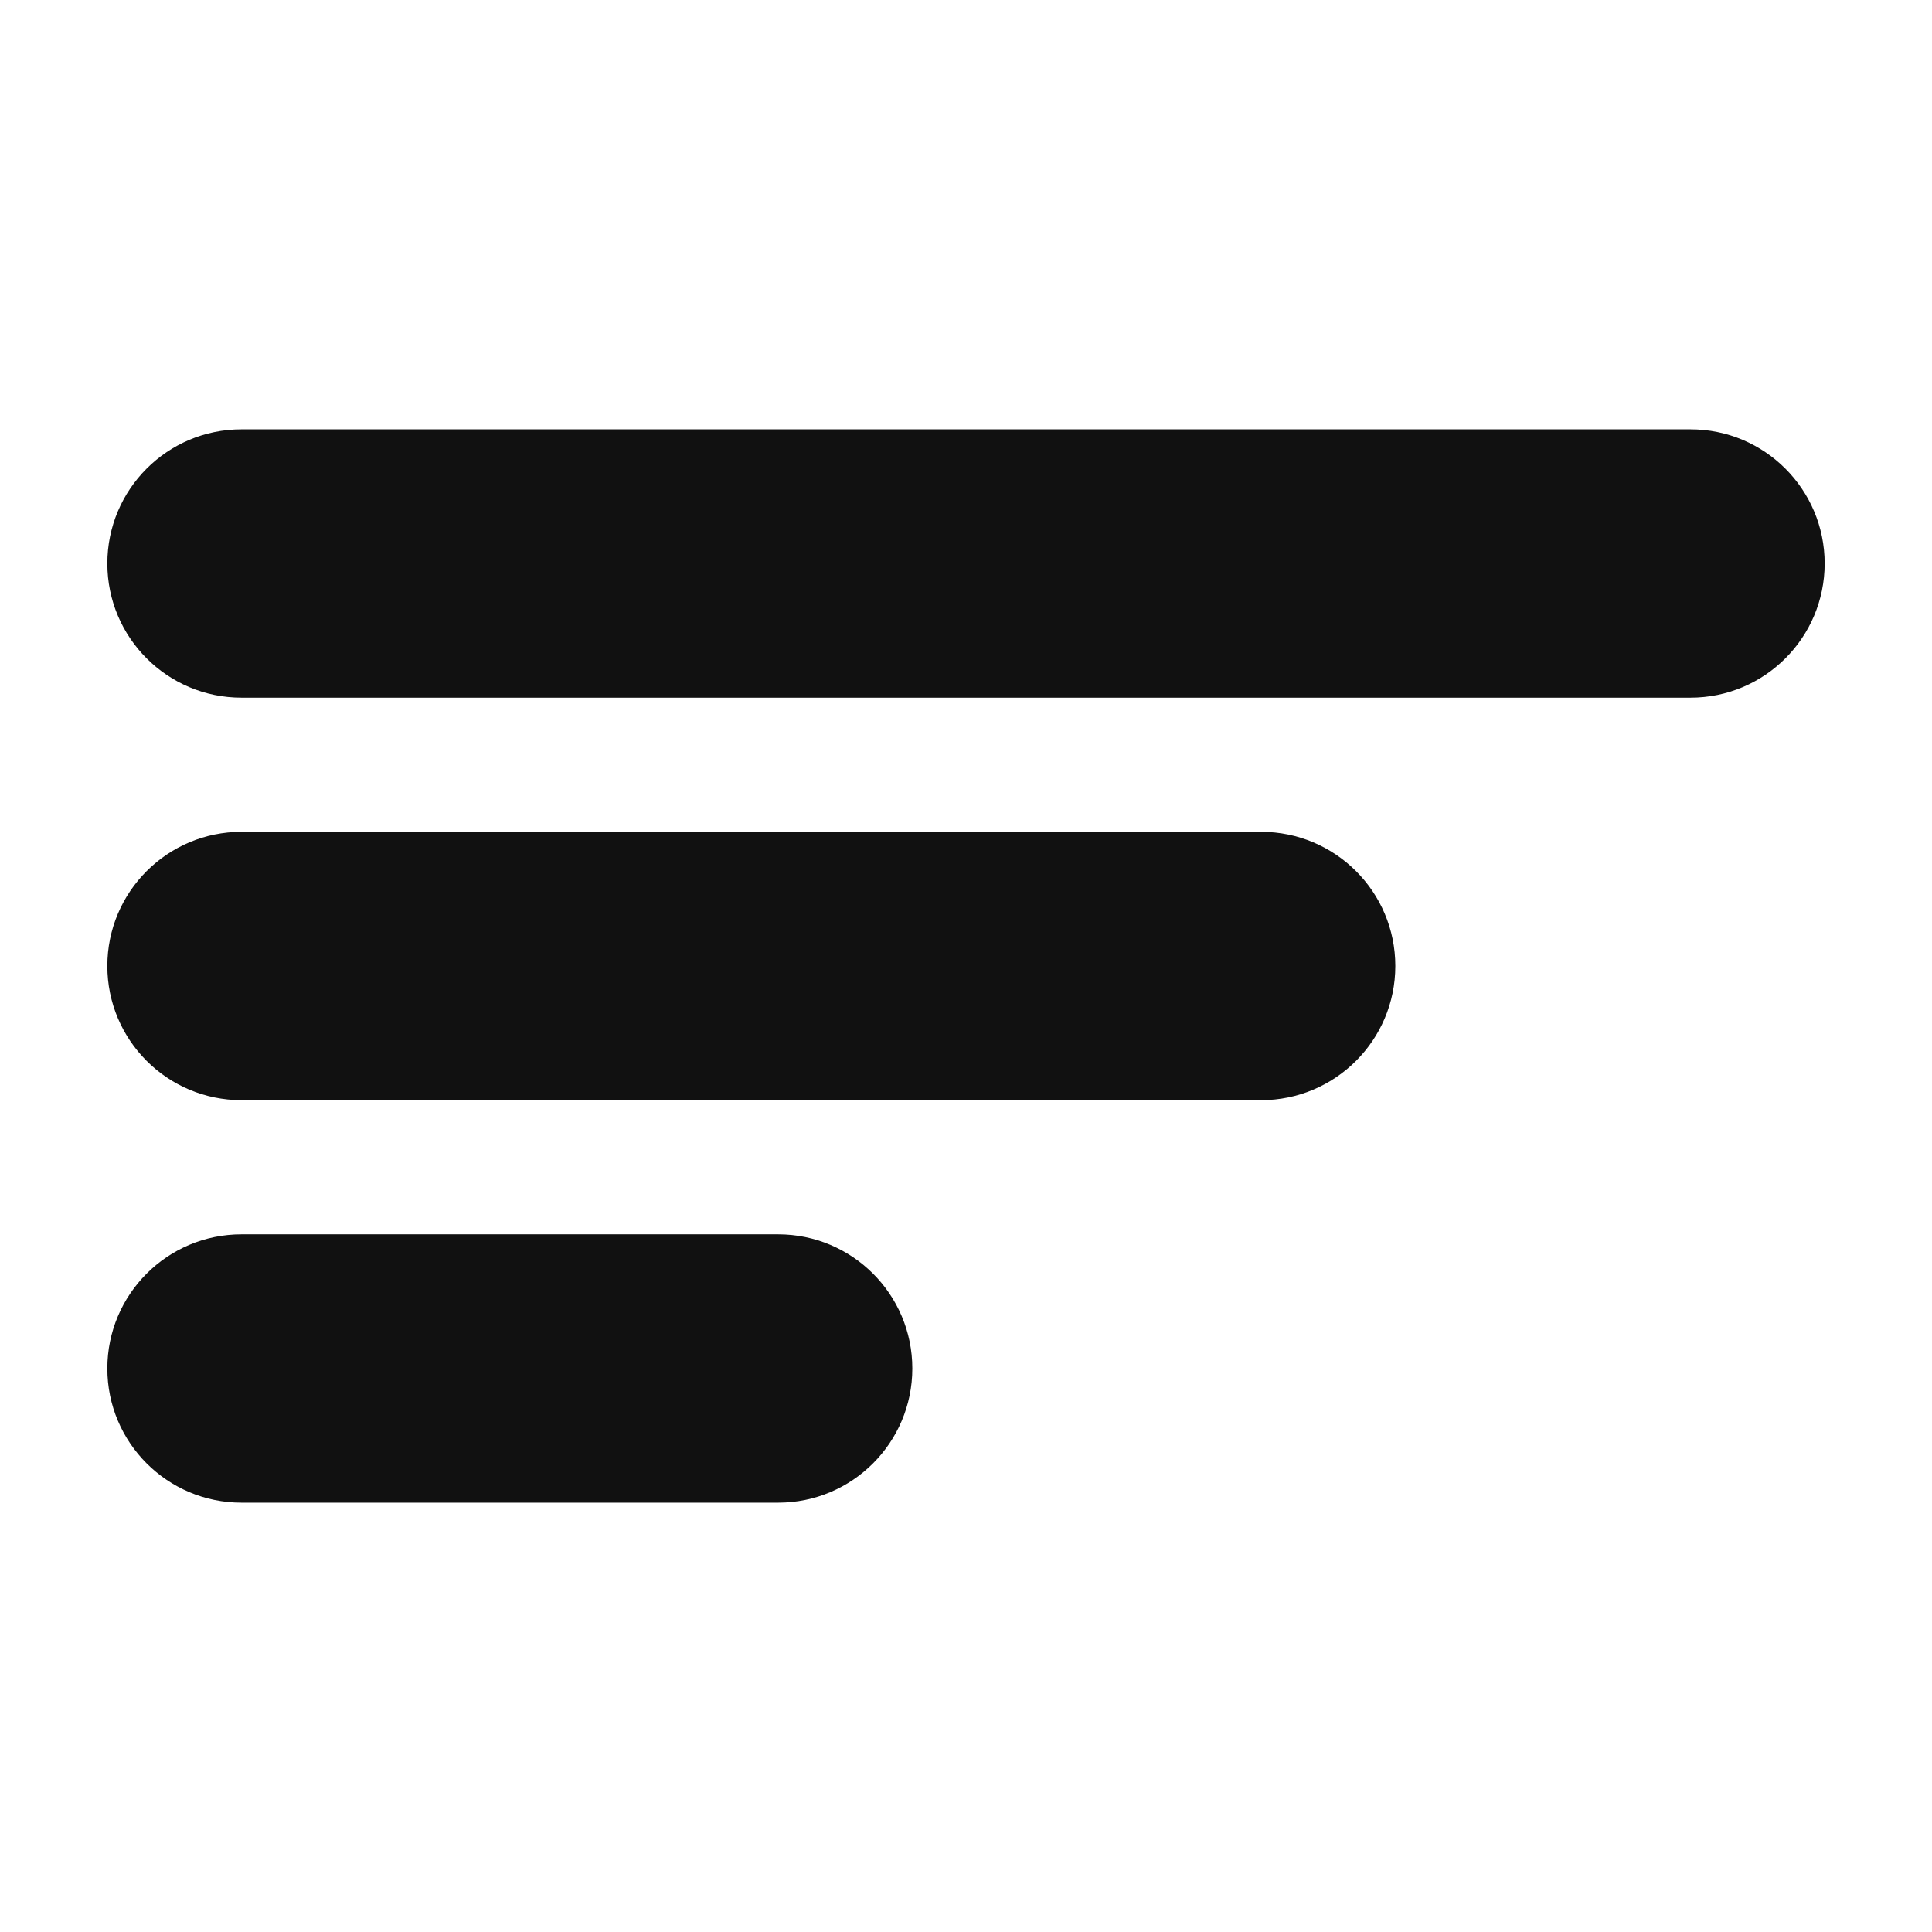
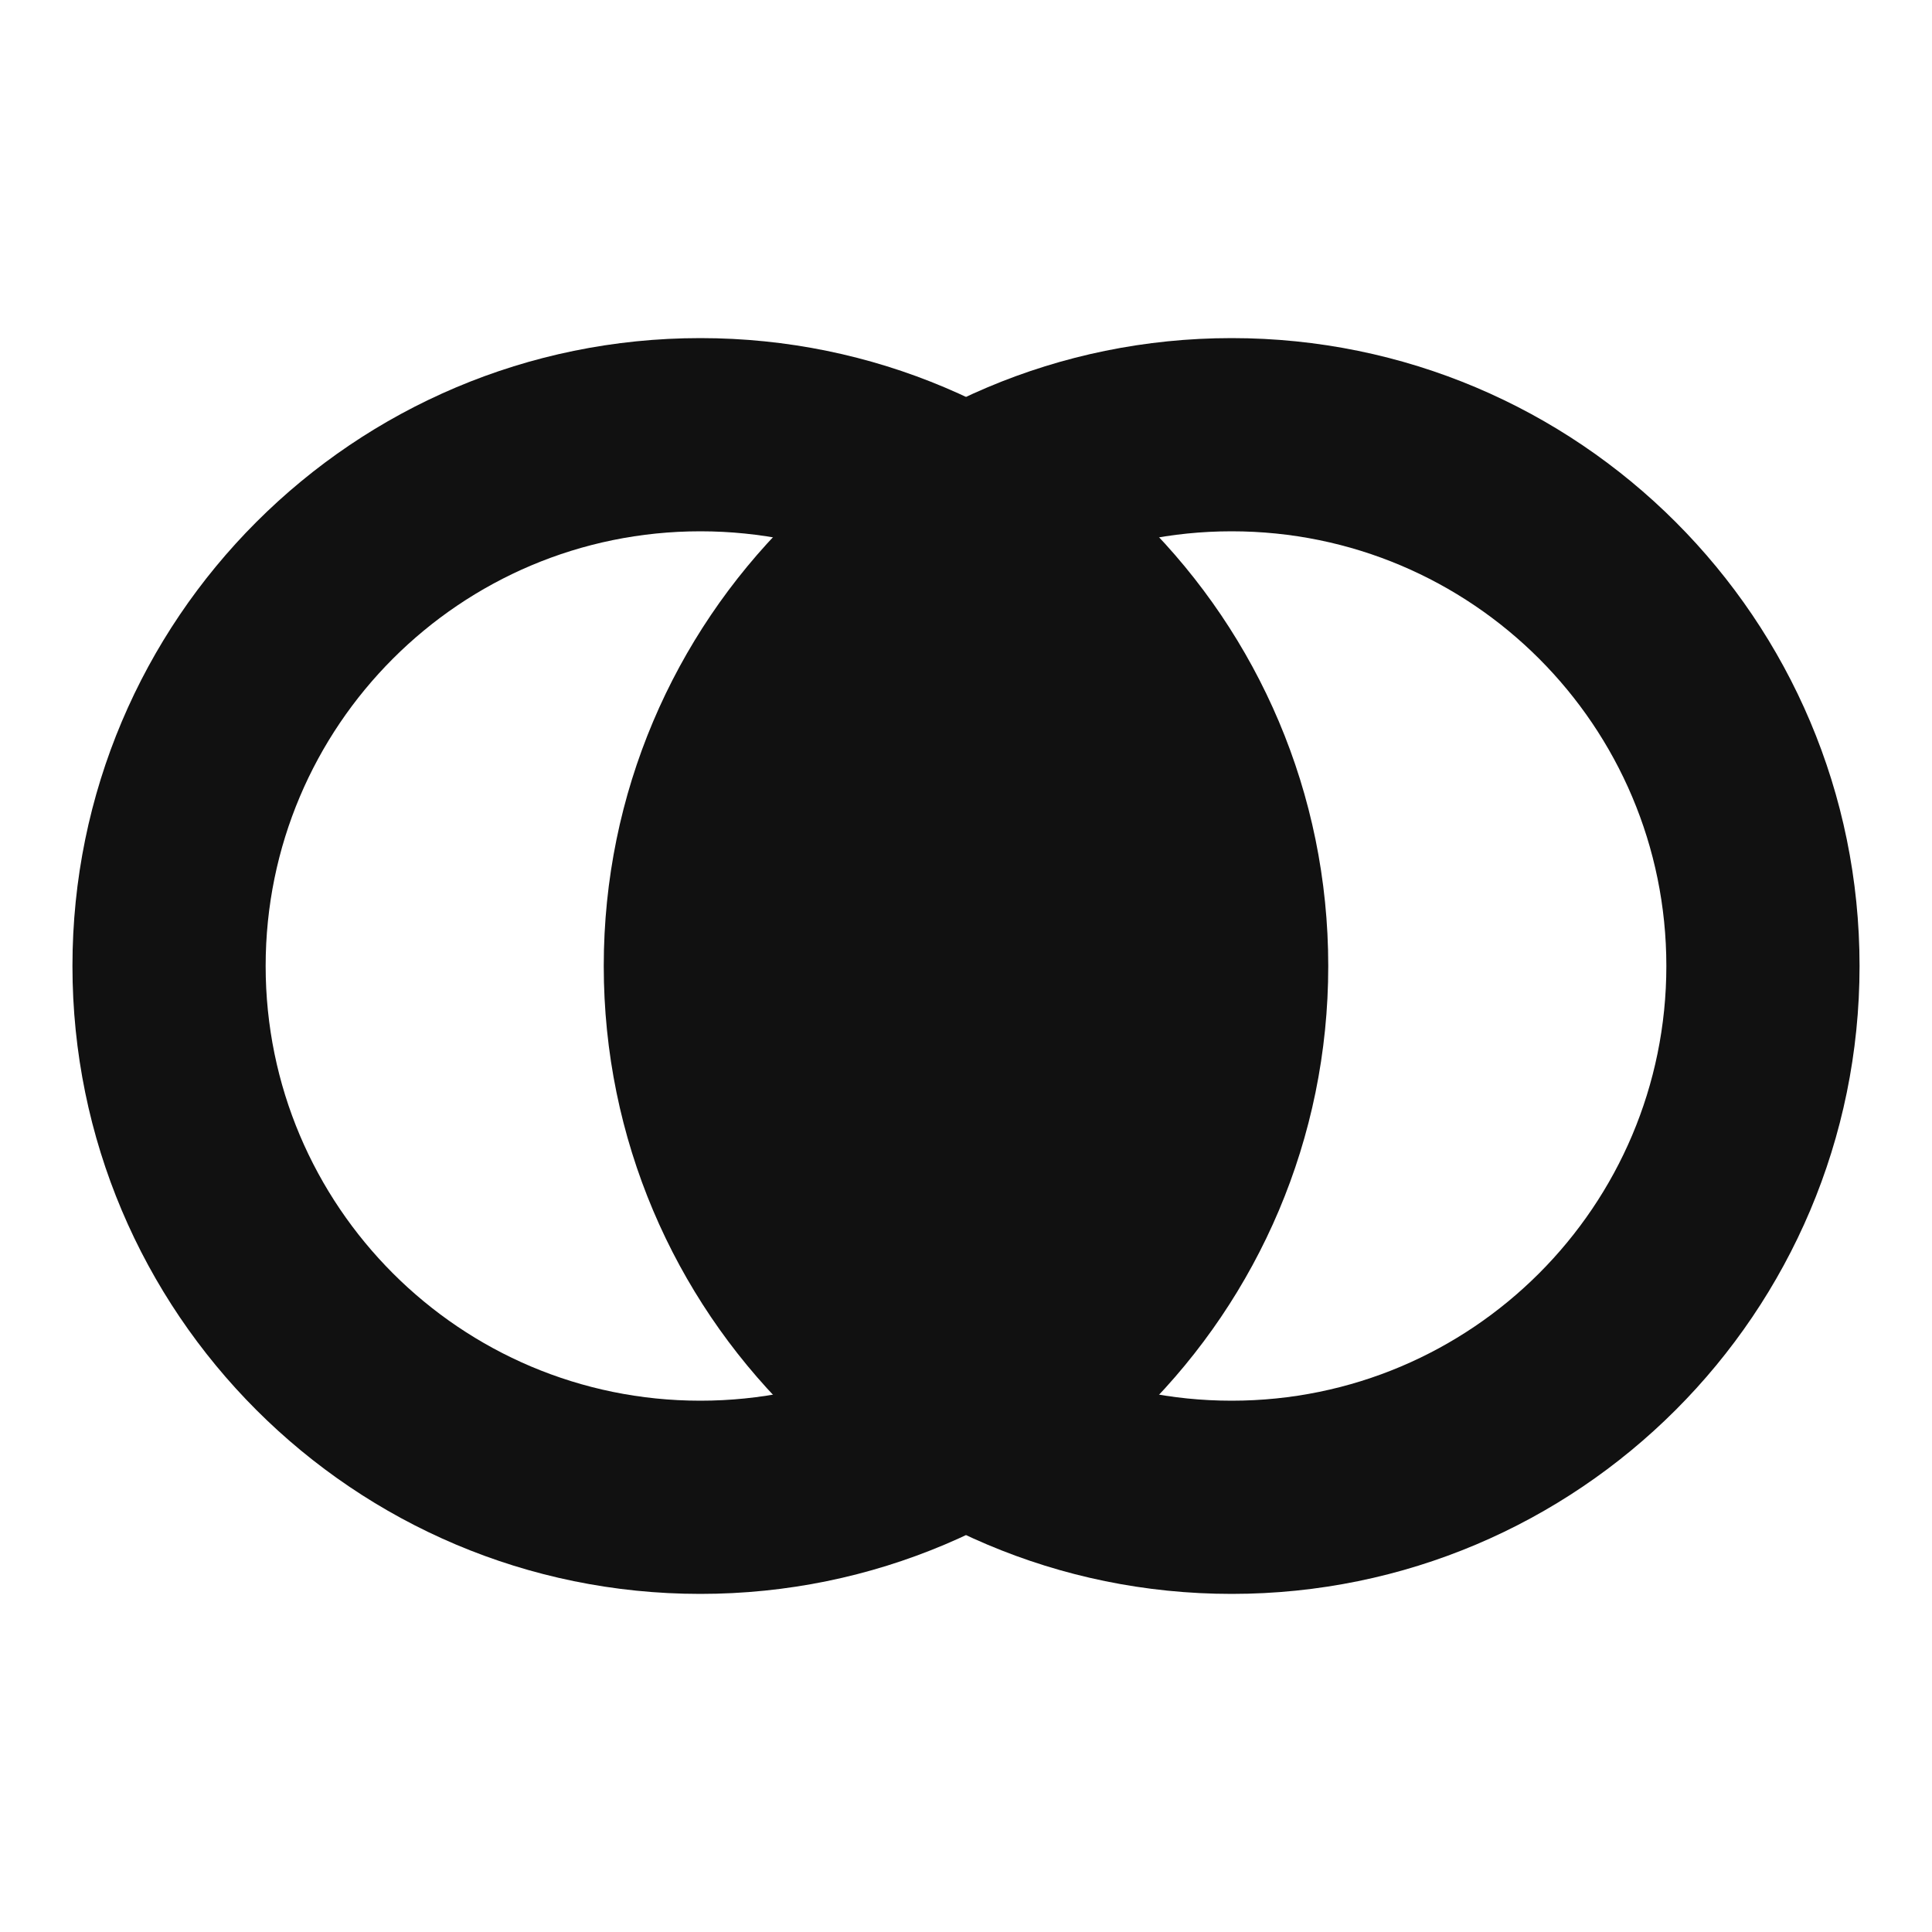
- <svg xmlns="http://www.w3.org/2000/svg" viewBox="-2 -8 36 36">
+ <svg xmlns="http://www.w3.org/2000/svg" viewBox="0 -4 24 24">
  <style>path{fill:#111}@media (prefers-color-scheme:dark){path{fill:#fafafa}}</style>
-   <path d="M2.5 0H29.5A2.5 2.5 0 0 1 29.5 5H2.5A2.5 2.5 0 0 1 2.5 0Z" />
-   <path d="M2.5 7.5H21.5A2.5 2.5 0 0 1 21.5 12.5H2.5A2.5 2.5 0 0 1 2.5 7.5Z" />
-   <path d="M2.5 15H12.5A2.5 2.5 0 0 1 12.5 20H2.5A2.5 2.5 0 0 1 2.5 15Z" />
+   <path d="M0.9 8A7.8 7.8 0 1 1 16.5 8A7.8 7.8 0 1 1 0.9 8ZM3.3 8A5.4 5.4 0 1 0 14.1 8A5.4 5.4 0 1 0 3.3 8Z" />
+   <path d="M7.5 8A7.8 7.8 0 1 1 23.1 8A7.8 7.8 0 1 1 7.5 8ZM9.9 8A5.4 5.4 0 1 0 20.7 8A5.4 5.4 0 1 0 9.9 8Z" />
+   <path d="M12 2.284A6.6 6.6 0 0 1 12 13.716A6.6 6.6 0 0 1 12 2.284Z" />
</svg>
